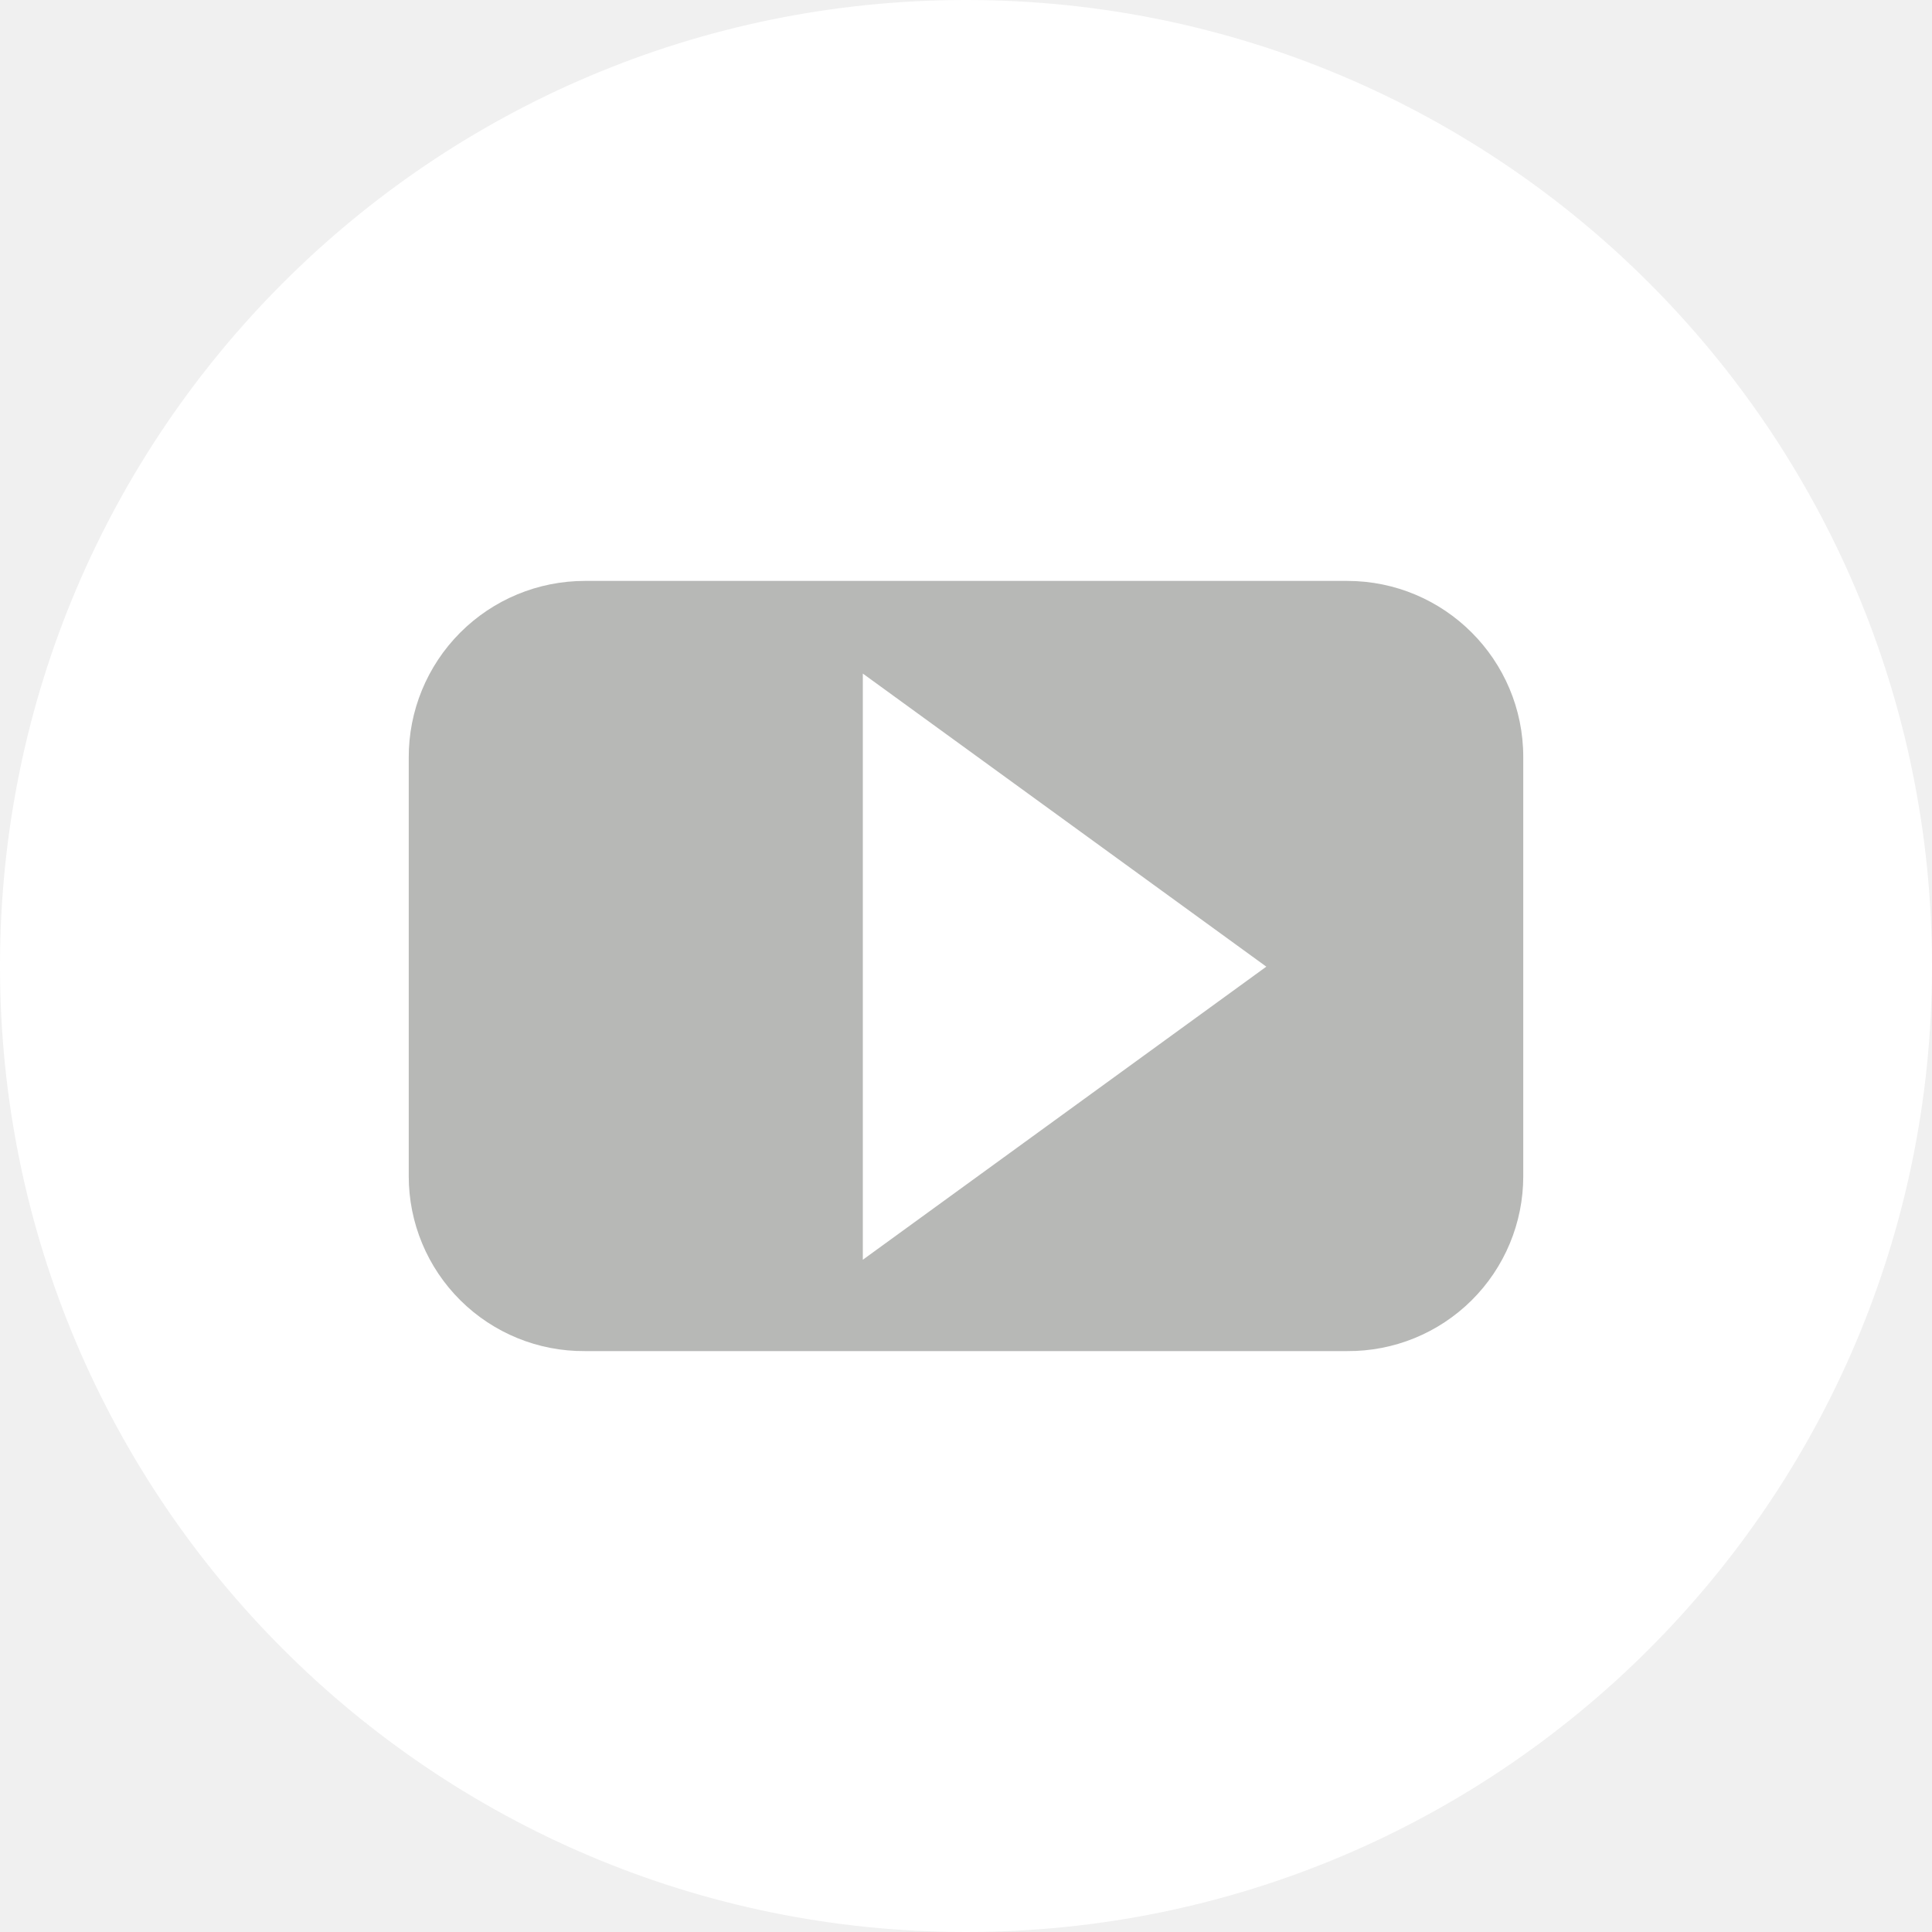
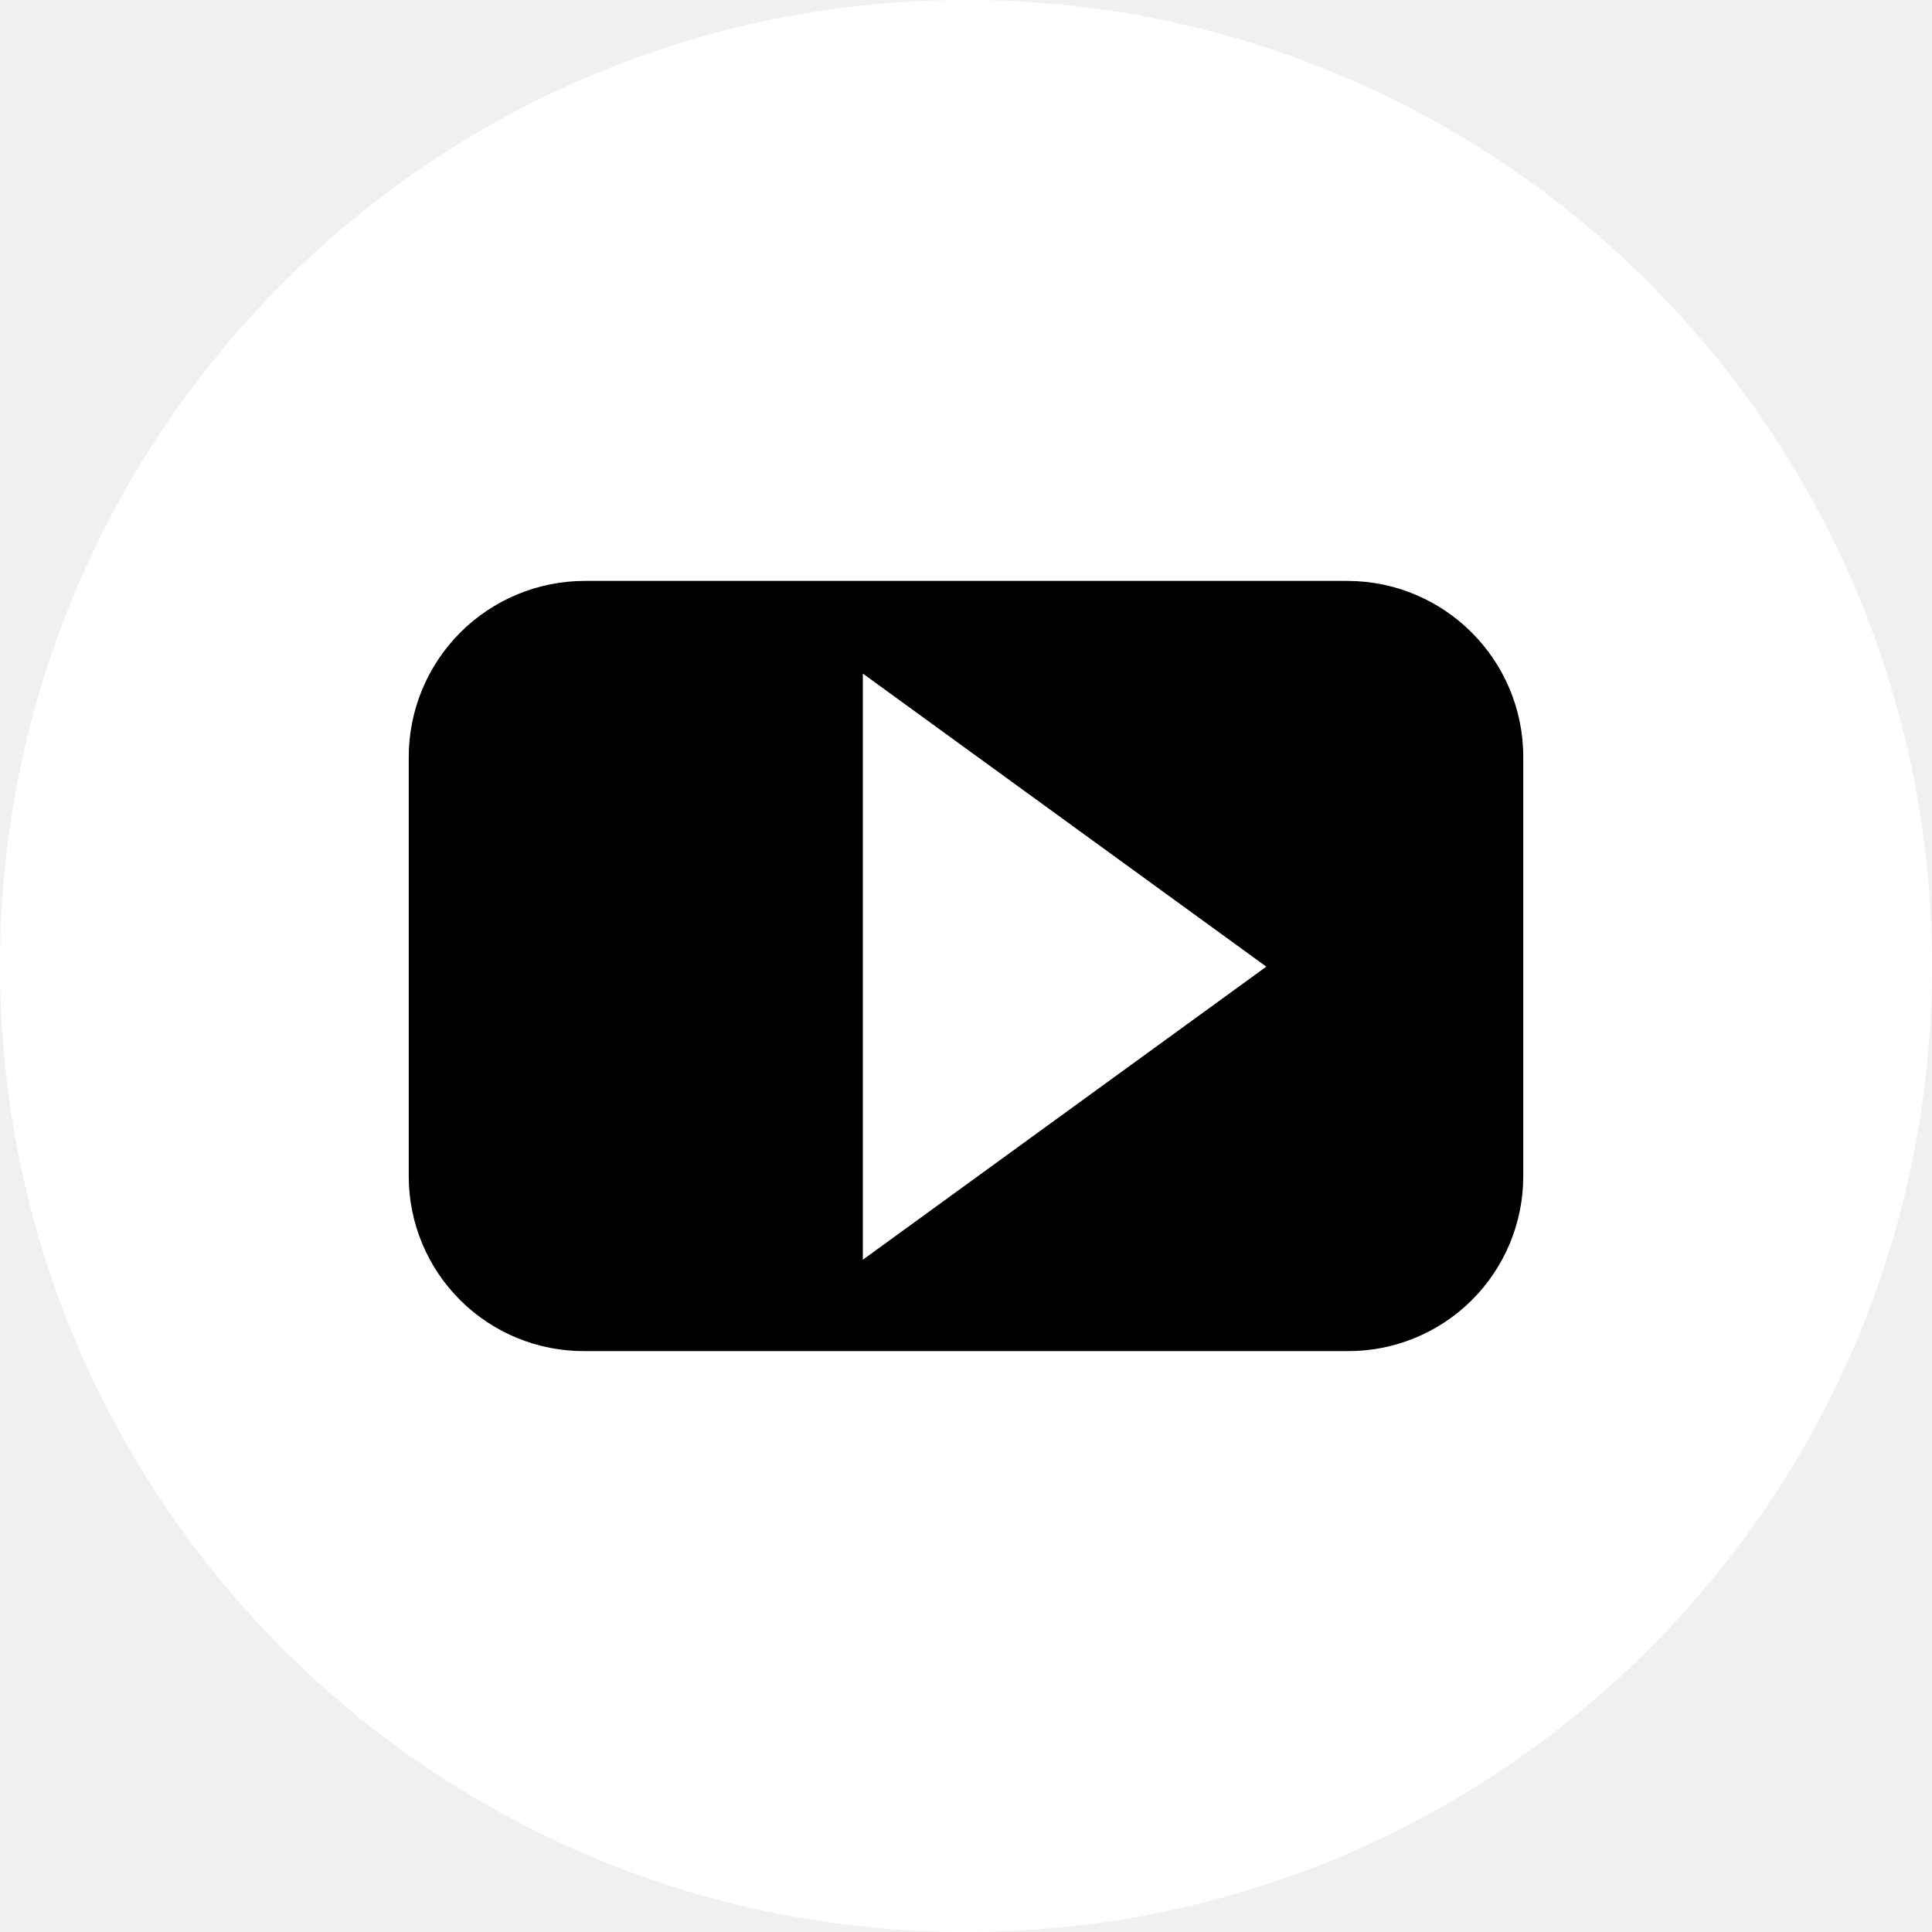
<svg xmlns="http://www.w3.org/2000/svg" viewBox="0 0 29.4 29.4">
  <path d="M29.4,14.71A14.7,14.7,0,1,1,14.7,0,14.7,14.7,0,0,1,29.4,14.71Z" style="fill:#fff" />
-   <path d="M23.18,17.9a2.66,2.66,0,0,1-2.68,2.66H8.9A2.66,2.66,0,0,1,6.22,17.9V11.53A2.68,2.68,0,0,1,8.9,8.84H20.5a2.68,2.68,0,0,1,2.68,2.68Z" style="fill:#b7b8b6" />
+   <path d="M23.18,17.9a2.66,2.66,0,0,1-2.68,2.66H8.9A2.66,2.66,0,0,1,6.22,17.9V11.53A2.68,2.68,0,0,1,8.9,8.84H20.5a2.68,2.68,0,0,1,2.68,2.68Z" style="fill:#000" />
  <polygon points="19.27 14.71 13.13 19.17 13.13 10.25 19.27 14.71" style="fill:#fff" />
</svg>
